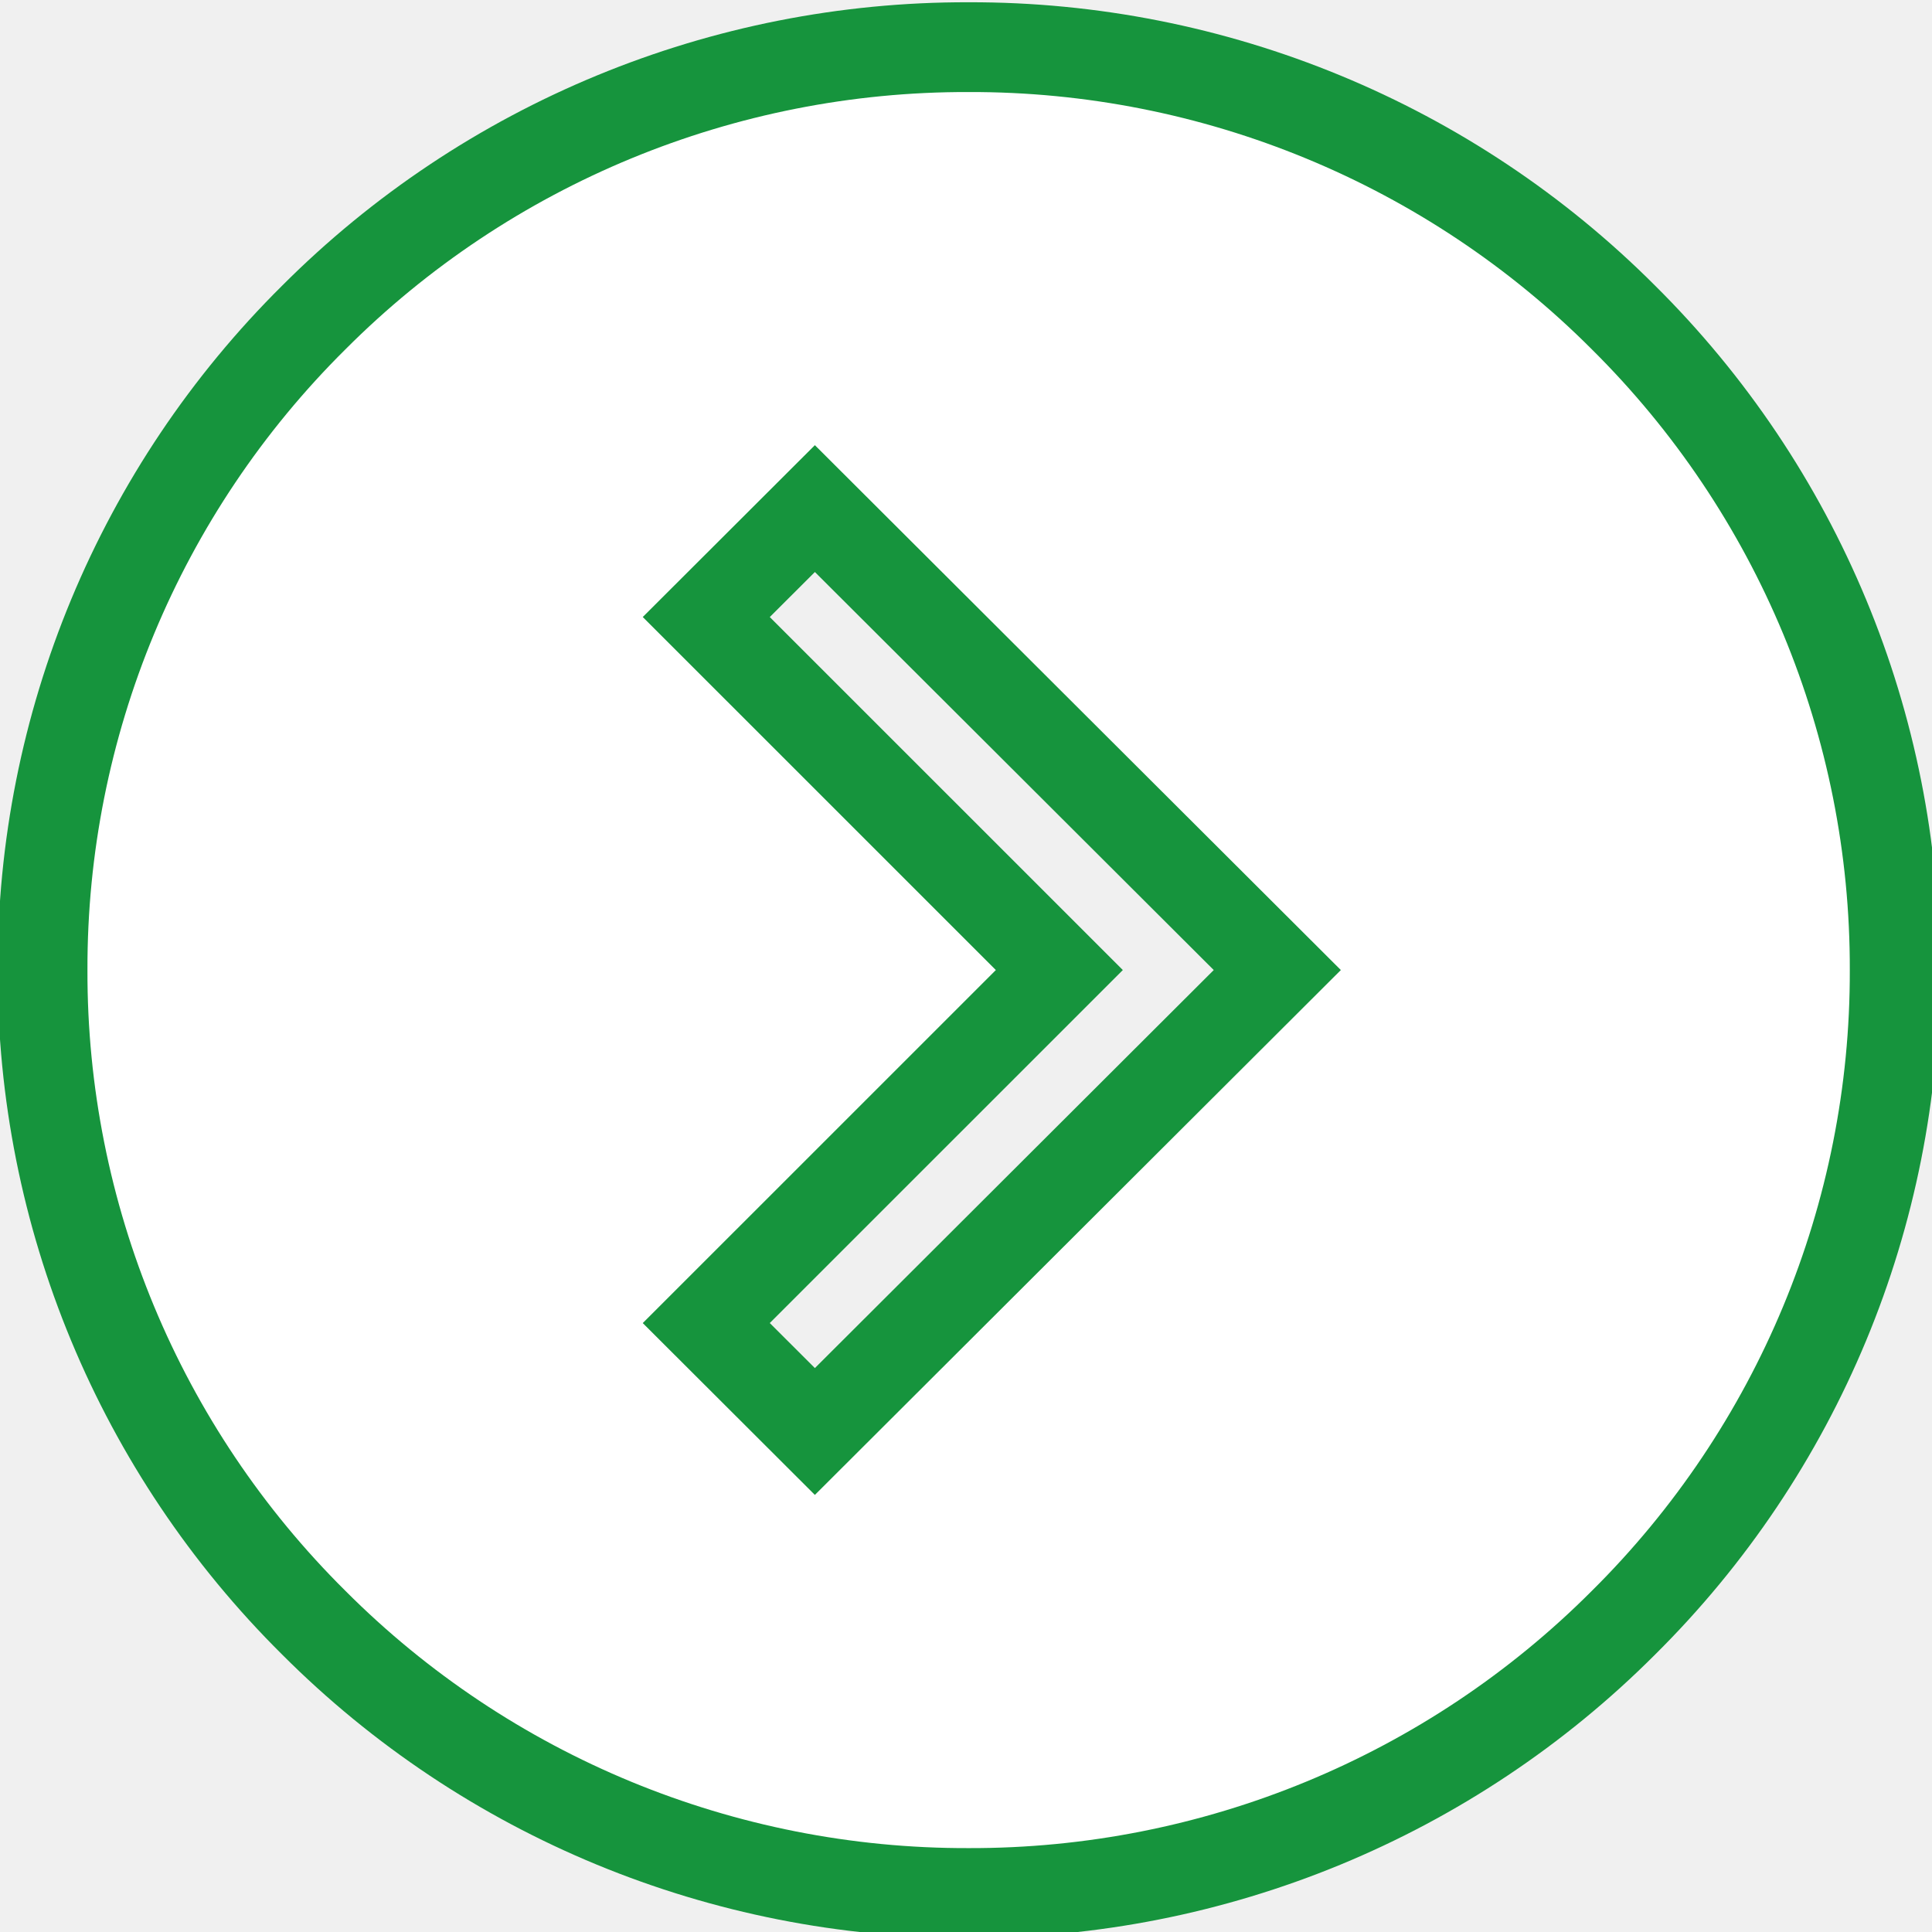
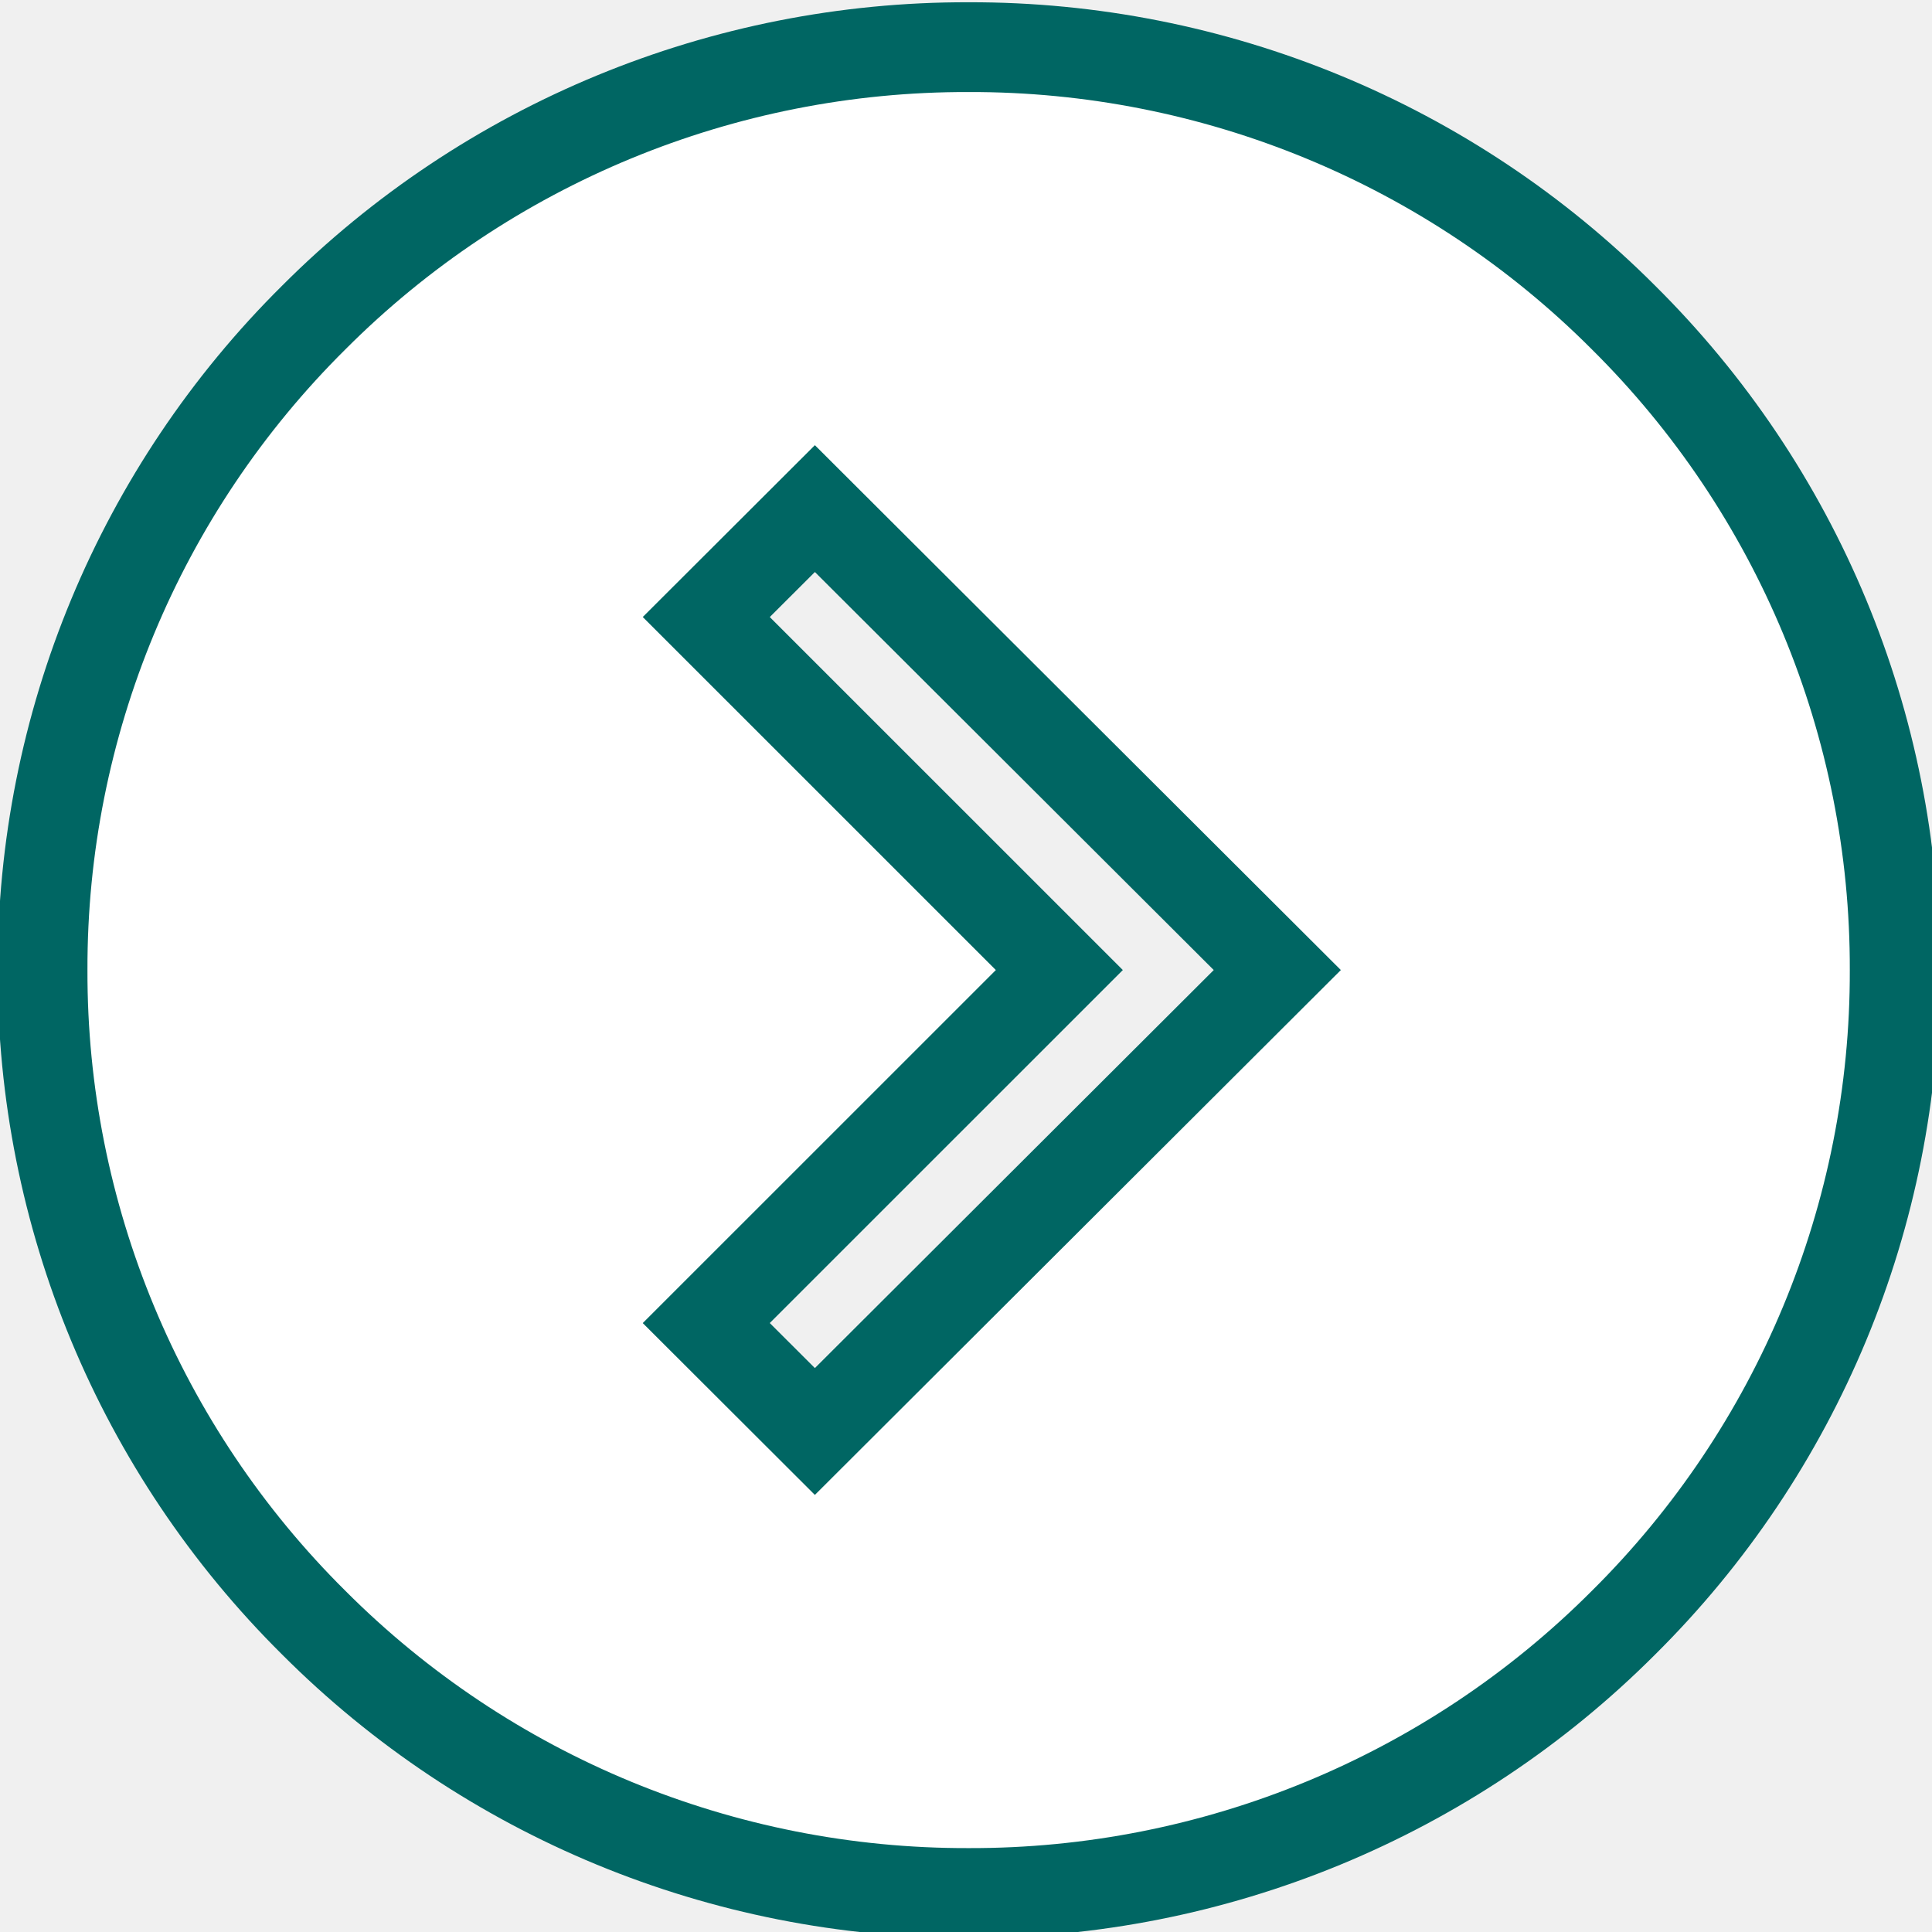
<svg xmlns="http://www.w3.org/2000/svg" width="32" height="32" viewBox="0 0 32 32" version="1.1" id="svg4">
  <defs id="defs8">
    <marker style="overflow:visible" id="Arrow1Lstart" refX="0.0" refY="0.0" orient="auto">
      <path transform="scale(0.8) translate(12.5,0)" style="fill-rule:evenodd;fill:context-stroke;stroke:context-stroke;stroke-width:1.0pt" d="M 0.0,0.0 L 5.0,-5.0 L -12.5,0.0 L 5.0,5.0 L 0.0,0.0 z " id="path825" />
    </marker>
  </defs>
-   <path d="M 16.044,31.354 A 15.242,15.191 0 0 0 26.89,26.877 15.242,15.191 0 0 0 31.382,16.067 15.242,15.191 0 0 0 26.889,5.258 15.242,15.191 0 0 0 16.044,0.781 15.242,15.191 0 0 0 5.197,5.259 15.242,15.191 0 0 0 0.705,16.067 15.242,15.191 0 0 0 5.197,26.877 15.242,15.191 0 0 0 16.044,31.354 Z M 13.497,8.424 v 0 l 7.659,7.643 -7.659,7.643 -1.799,-1.796 5.848,-5.847 -5.848,-5.847 z" id="path2" style="fill:#ffffff;fill-opacity:1;stroke:#16943d;stroke-width:1.487;stroke-miterlimit:4;stroke-dasharray:none;stroke-opacity:1" />
+   <path d="M 16.044,31.354 A 15.242,15.191 0 0 0 26.89,26.877 15.242,15.191 0 0 0 31.382,16.067 15.242,15.191 0 0 0 26.889,5.258 15.242,15.191 0 0 0 16.044,0.781 15.242,15.191 0 0 0 5.197,5.259 15.242,15.191 0 0 0 0.705,16.067 15.242,15.191 0 0 0 5.197,26.877 15.242,15.191 0 0 0 16.044,31.354 Z M 13.497,8.424 v 0 l 7.659,7.643 -7.659,7.643 -1.799,-1.796 5.848,-5.847 -5.848,-5.847 z" id="path2" style="fill:#ffffff;fill-opacity:1;stroke:#006663;stroke-width:1.487;stroke-miterlimit:4;stroke-dasharray:none;stroke-opacity:1" />
</svg>
